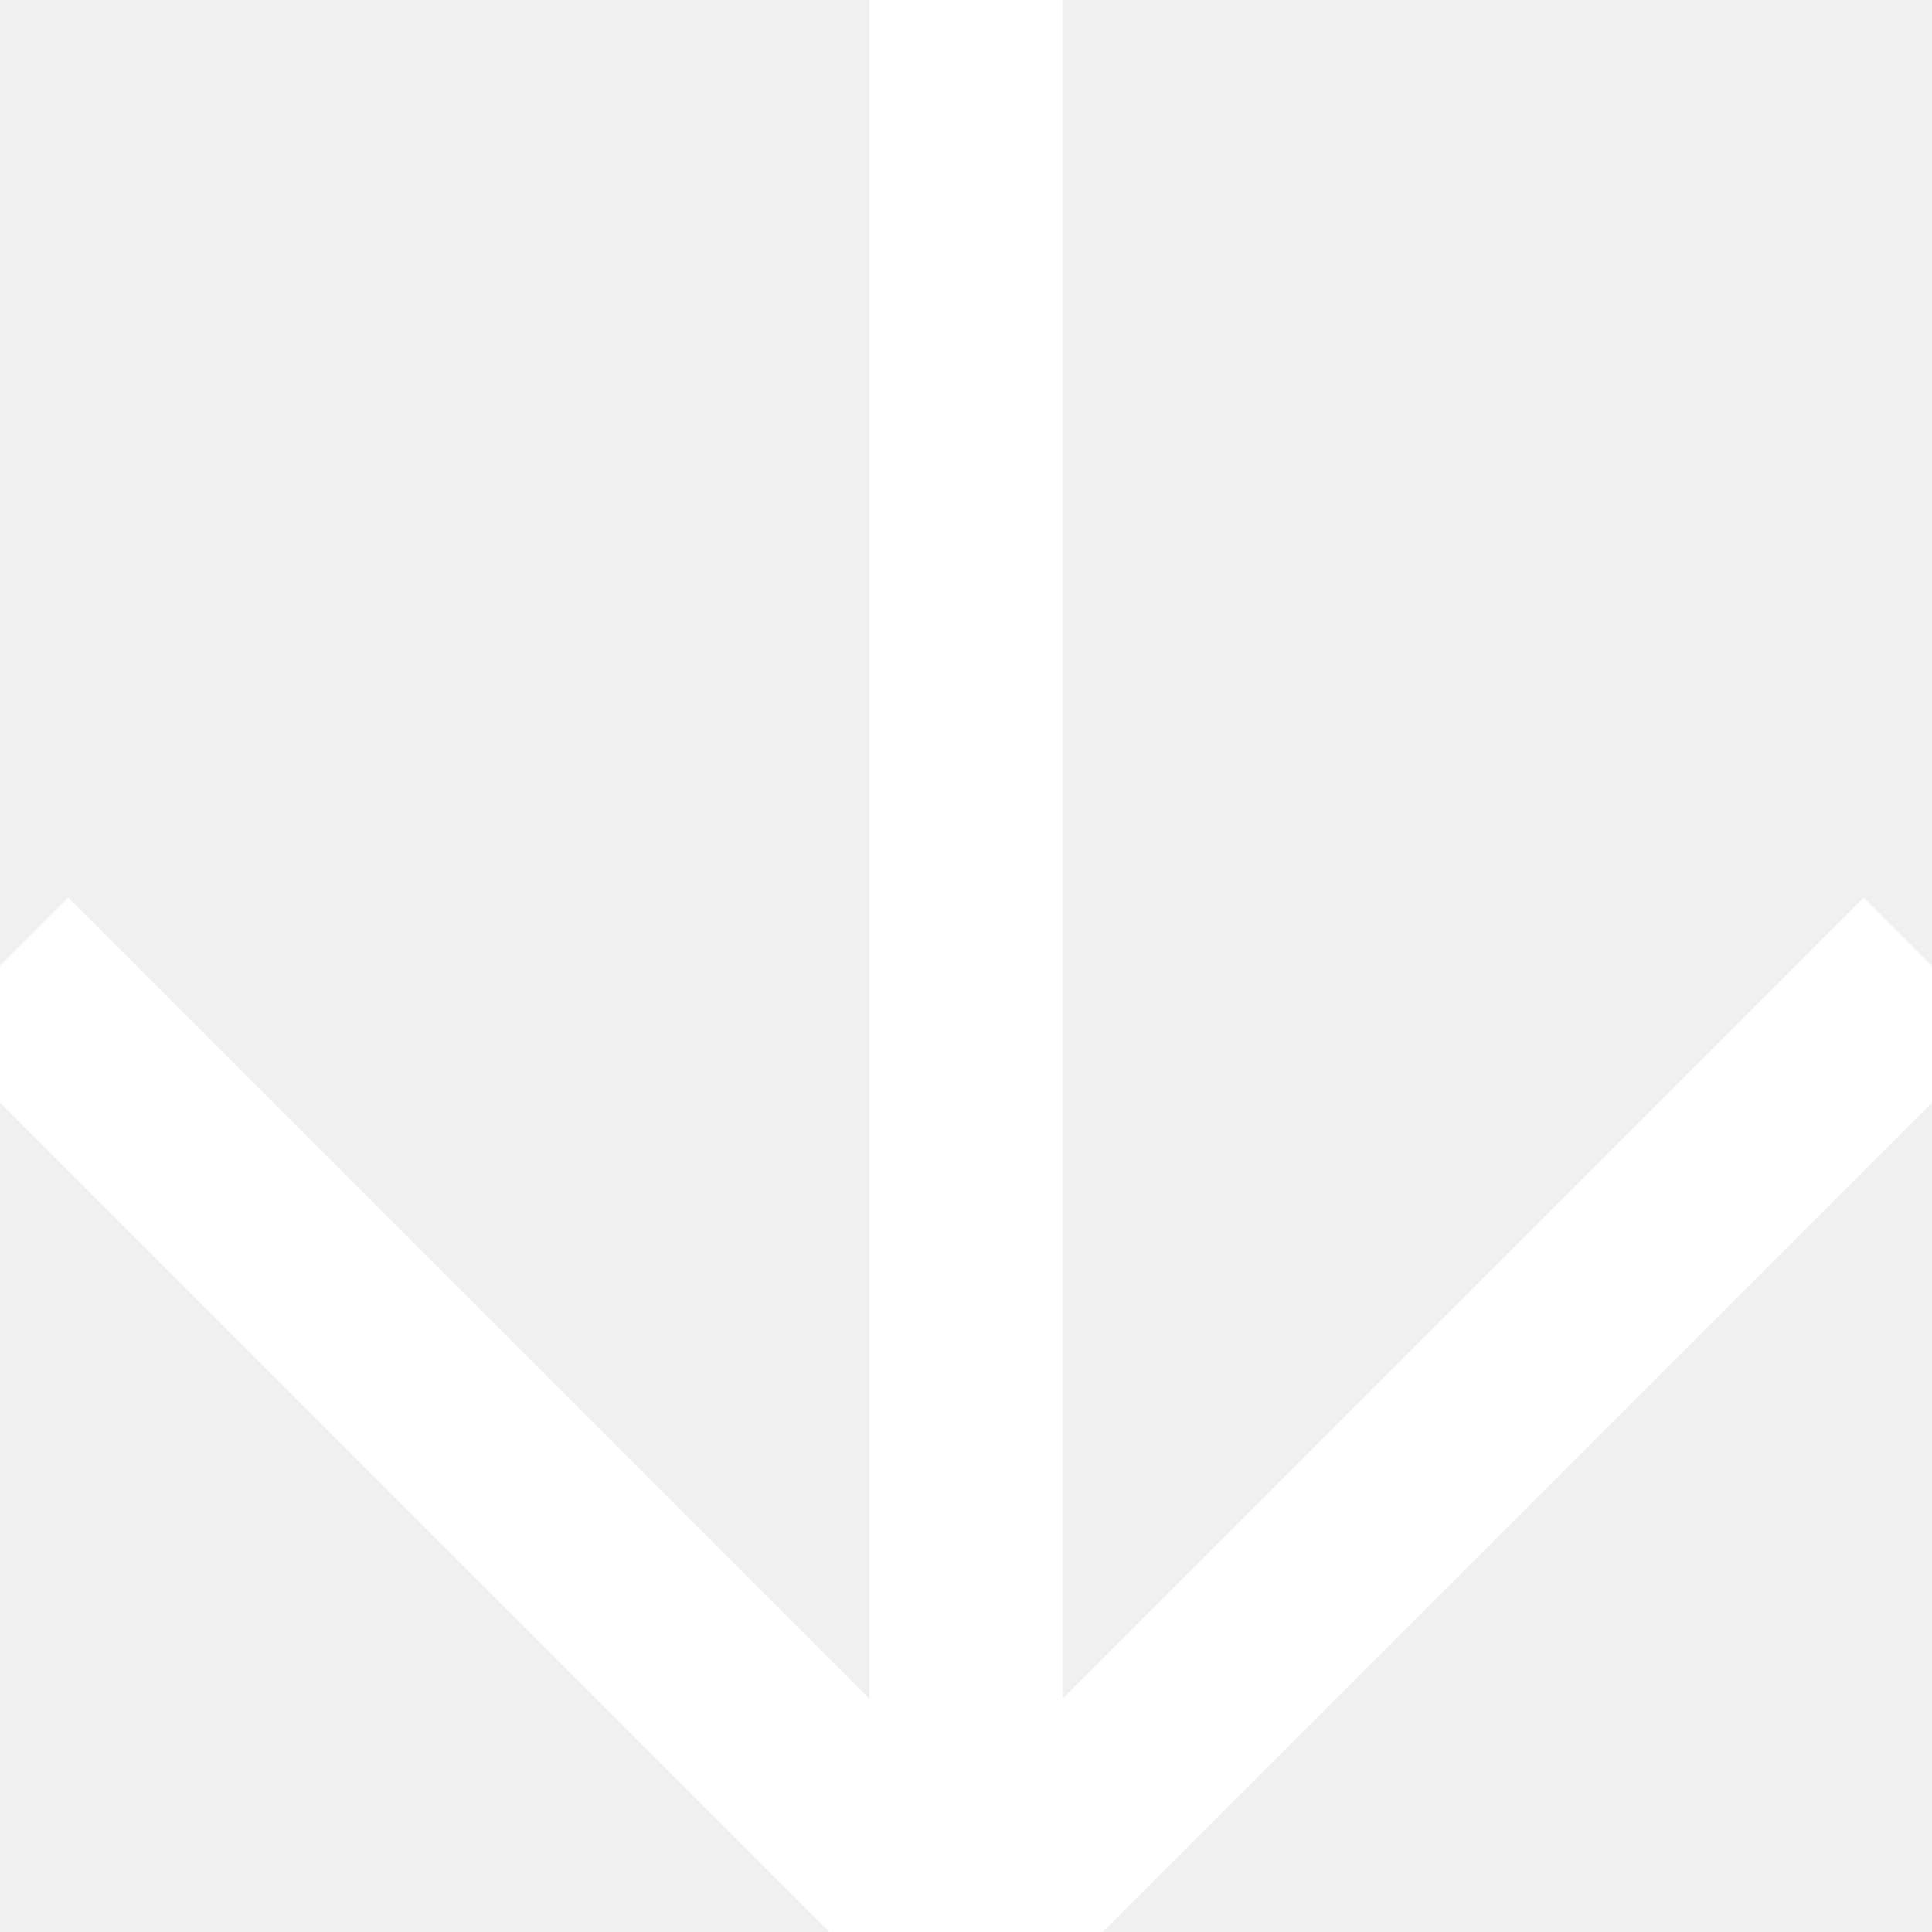
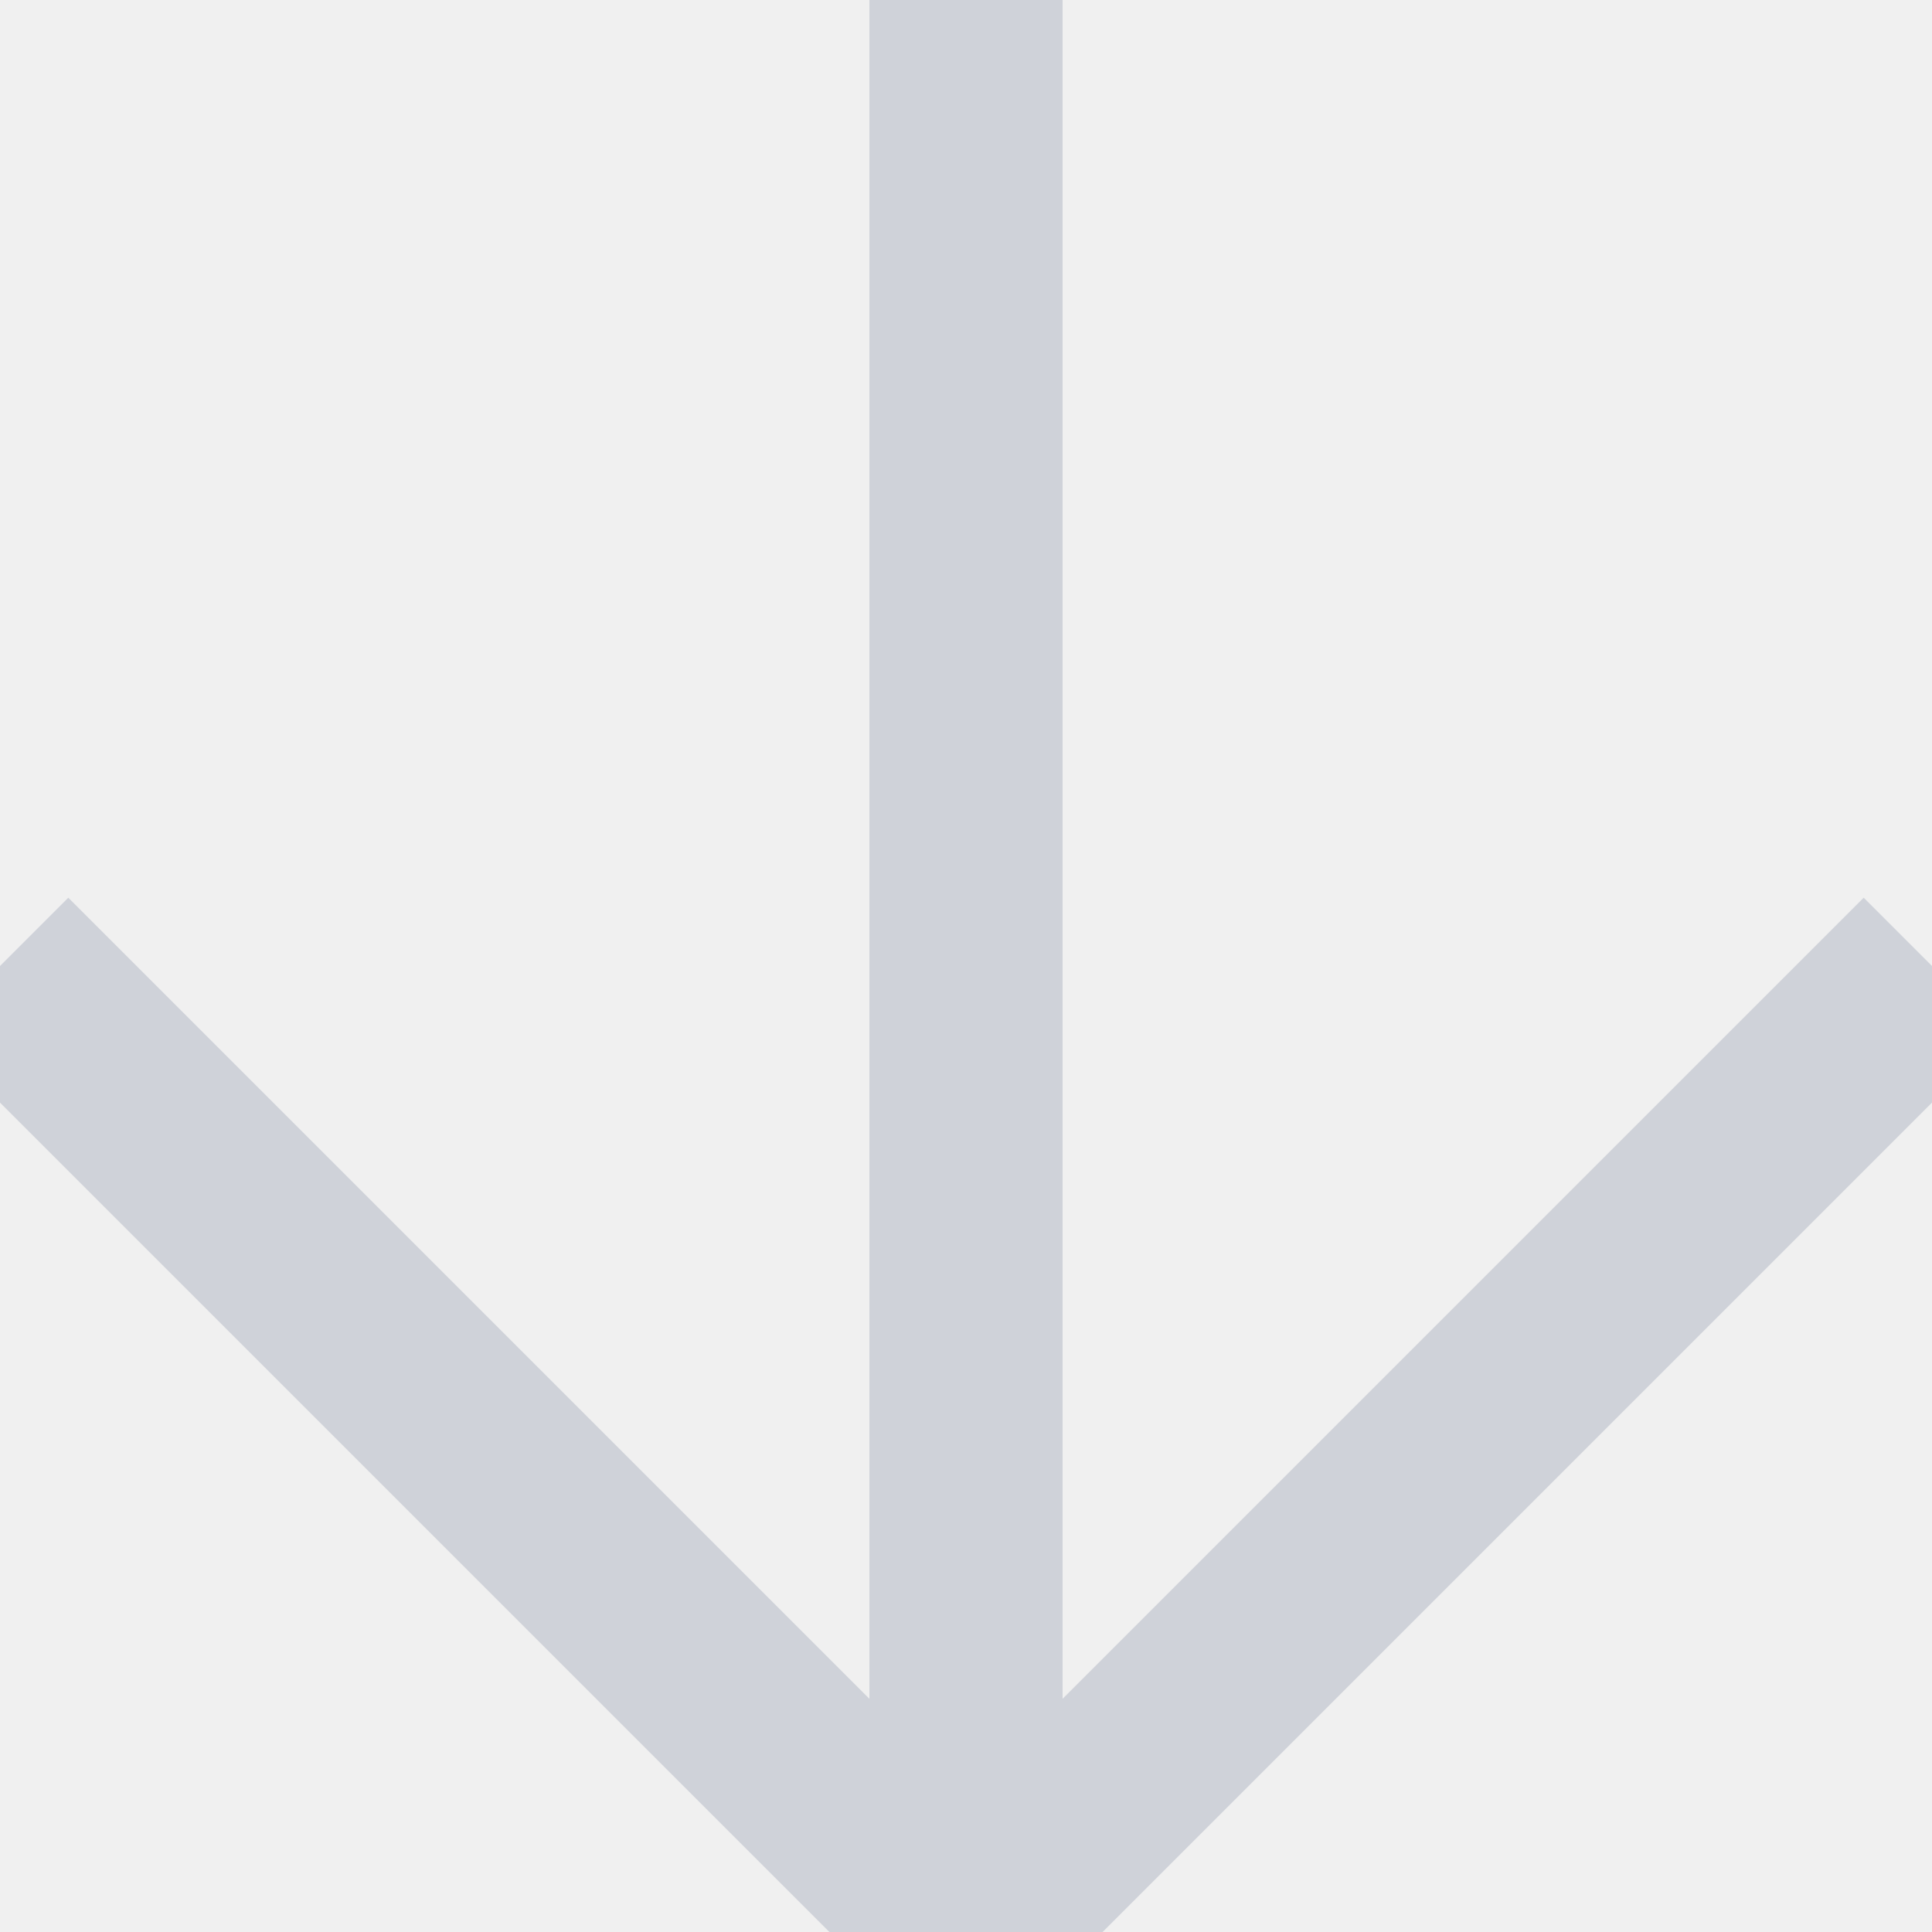
<svg xmlns="http://www.w3.org/2000/svg" width="30px" height="30px" viewBox="0 0 30 30" zoomAndPan="disable" preserveAspectRatio="none">
-   <style type="text/css"> line { stroke: #ffffff; stroke-width: 3; } </style>
+   <style type="text/css"> line { stroke: #cfd2d9; stroke-width: 3; } </style>
  <line x1="0" y1="15" x2="15" y2="30" />
  <line x1="30" y1="15" x2="15" y2="30" />
  <line x1="15" y1="30" x2="15" y2="0" />
</svg>
